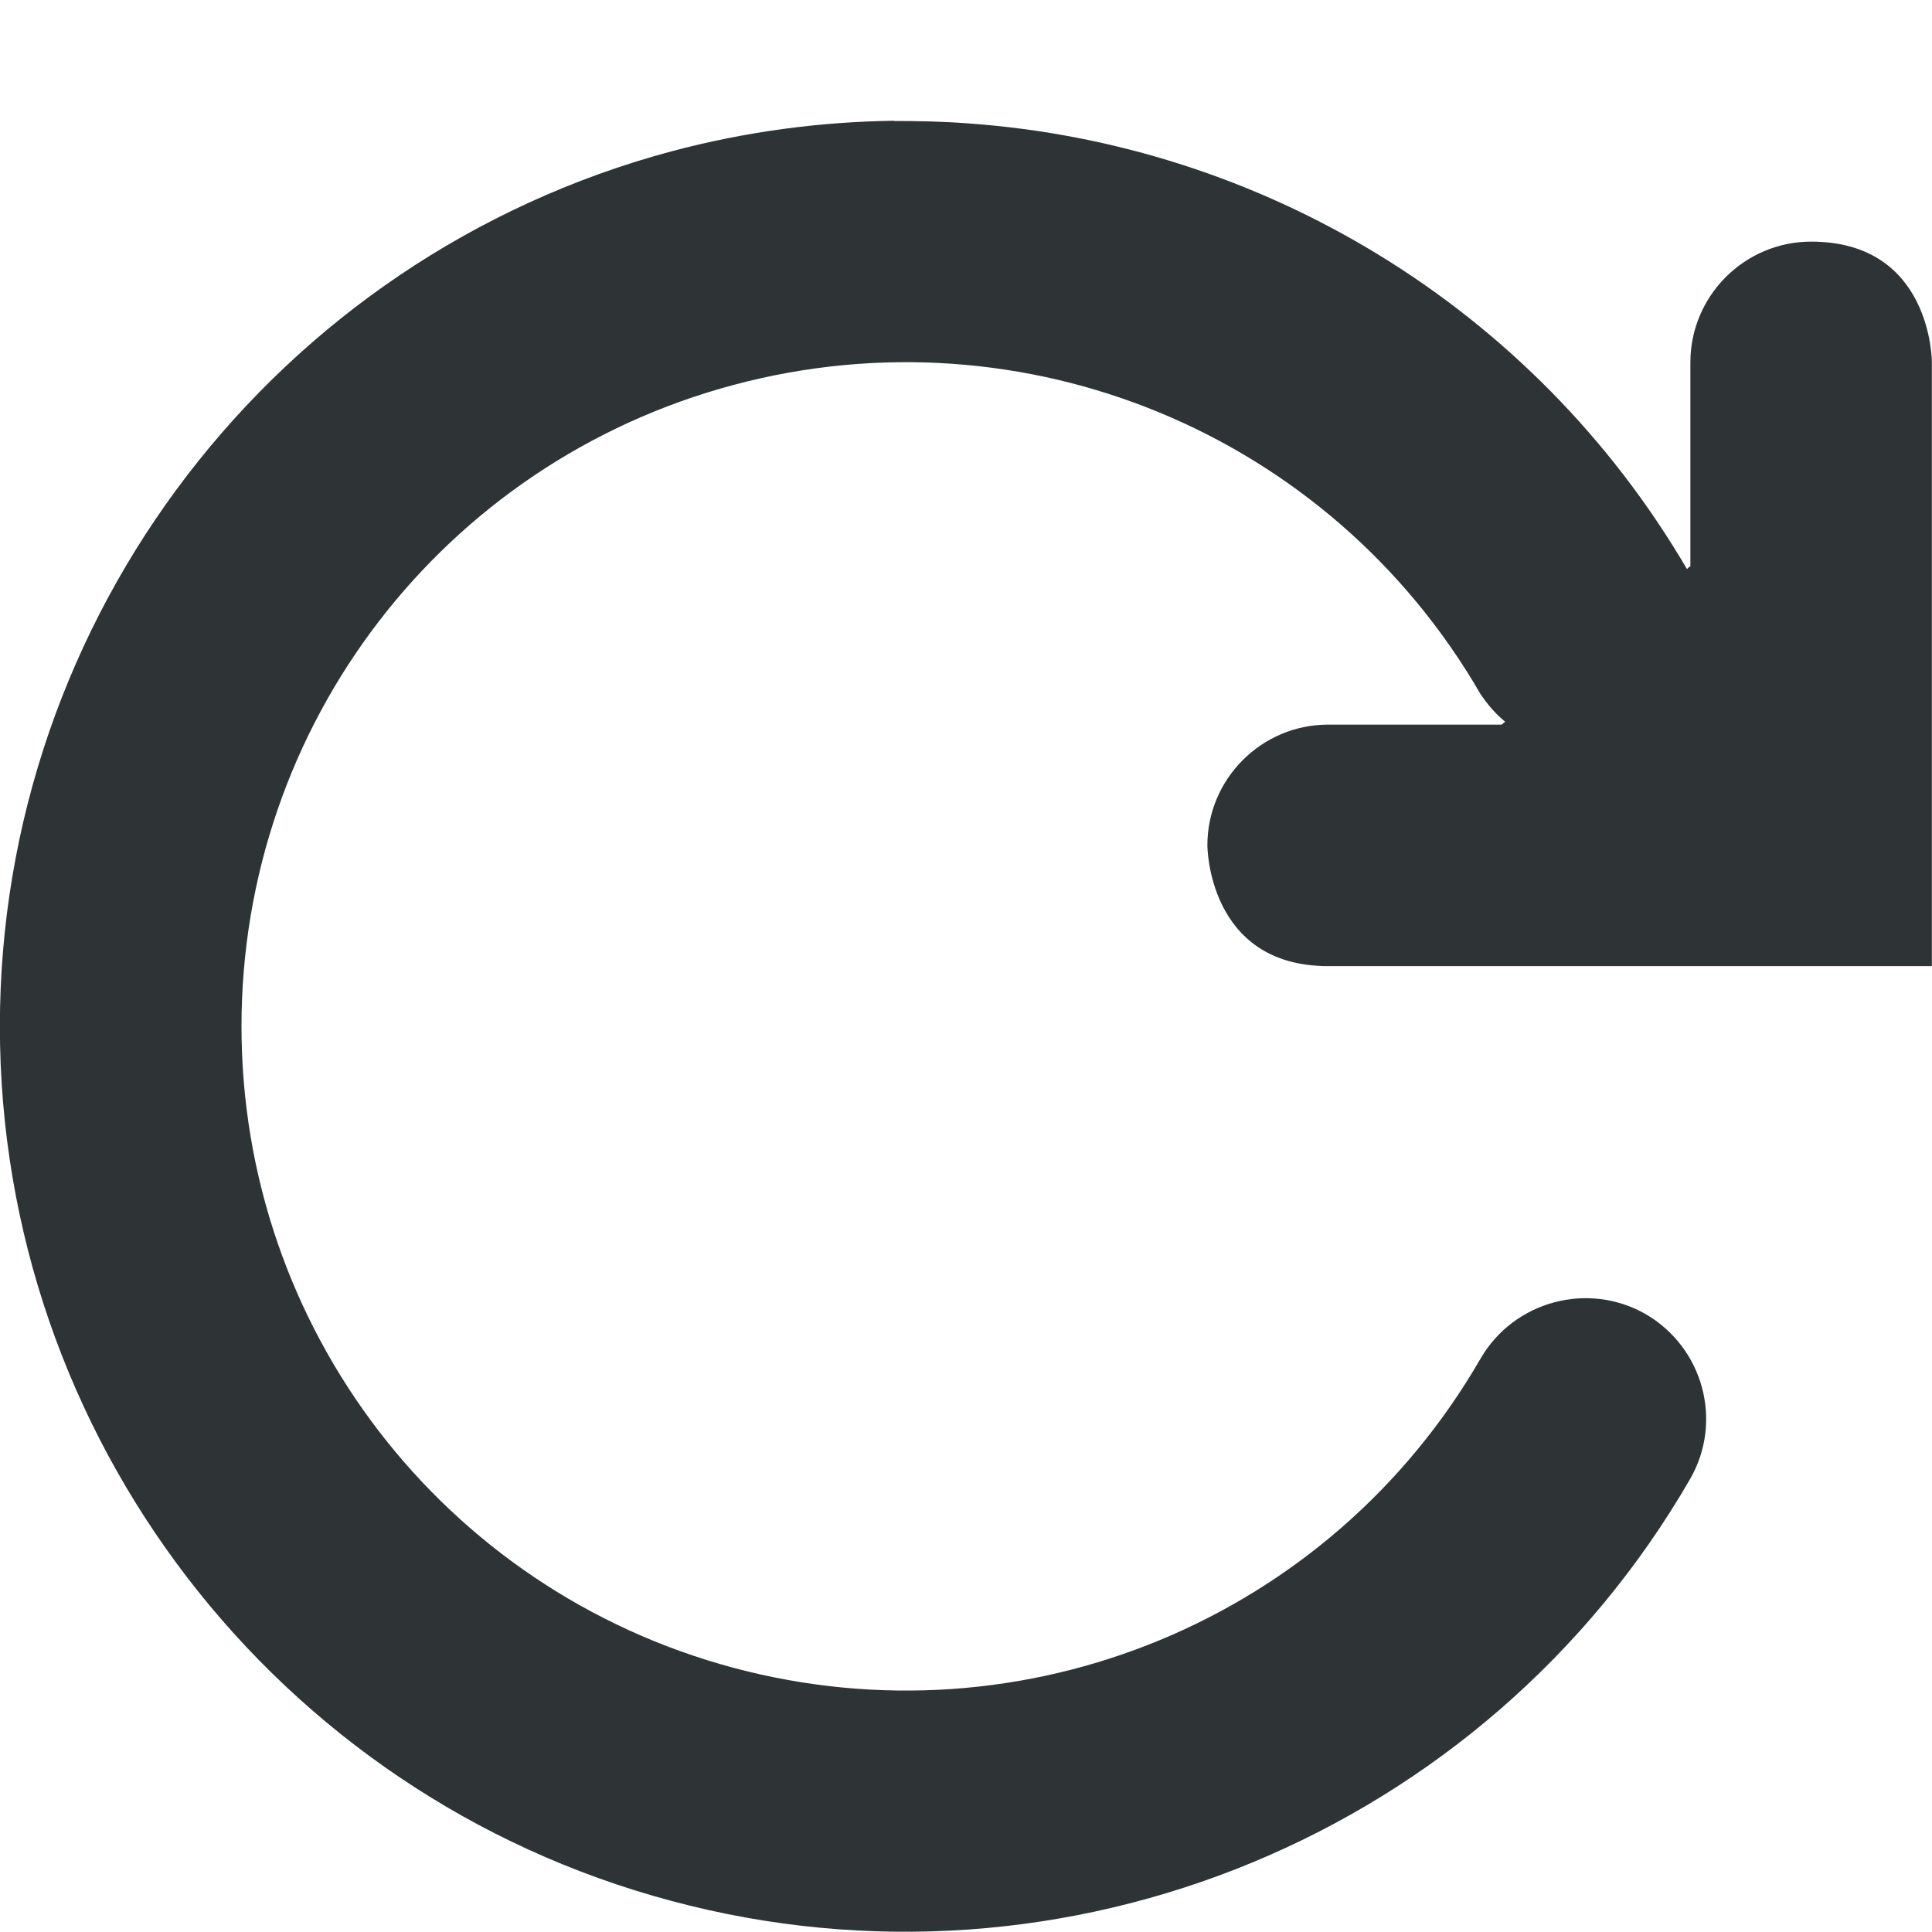
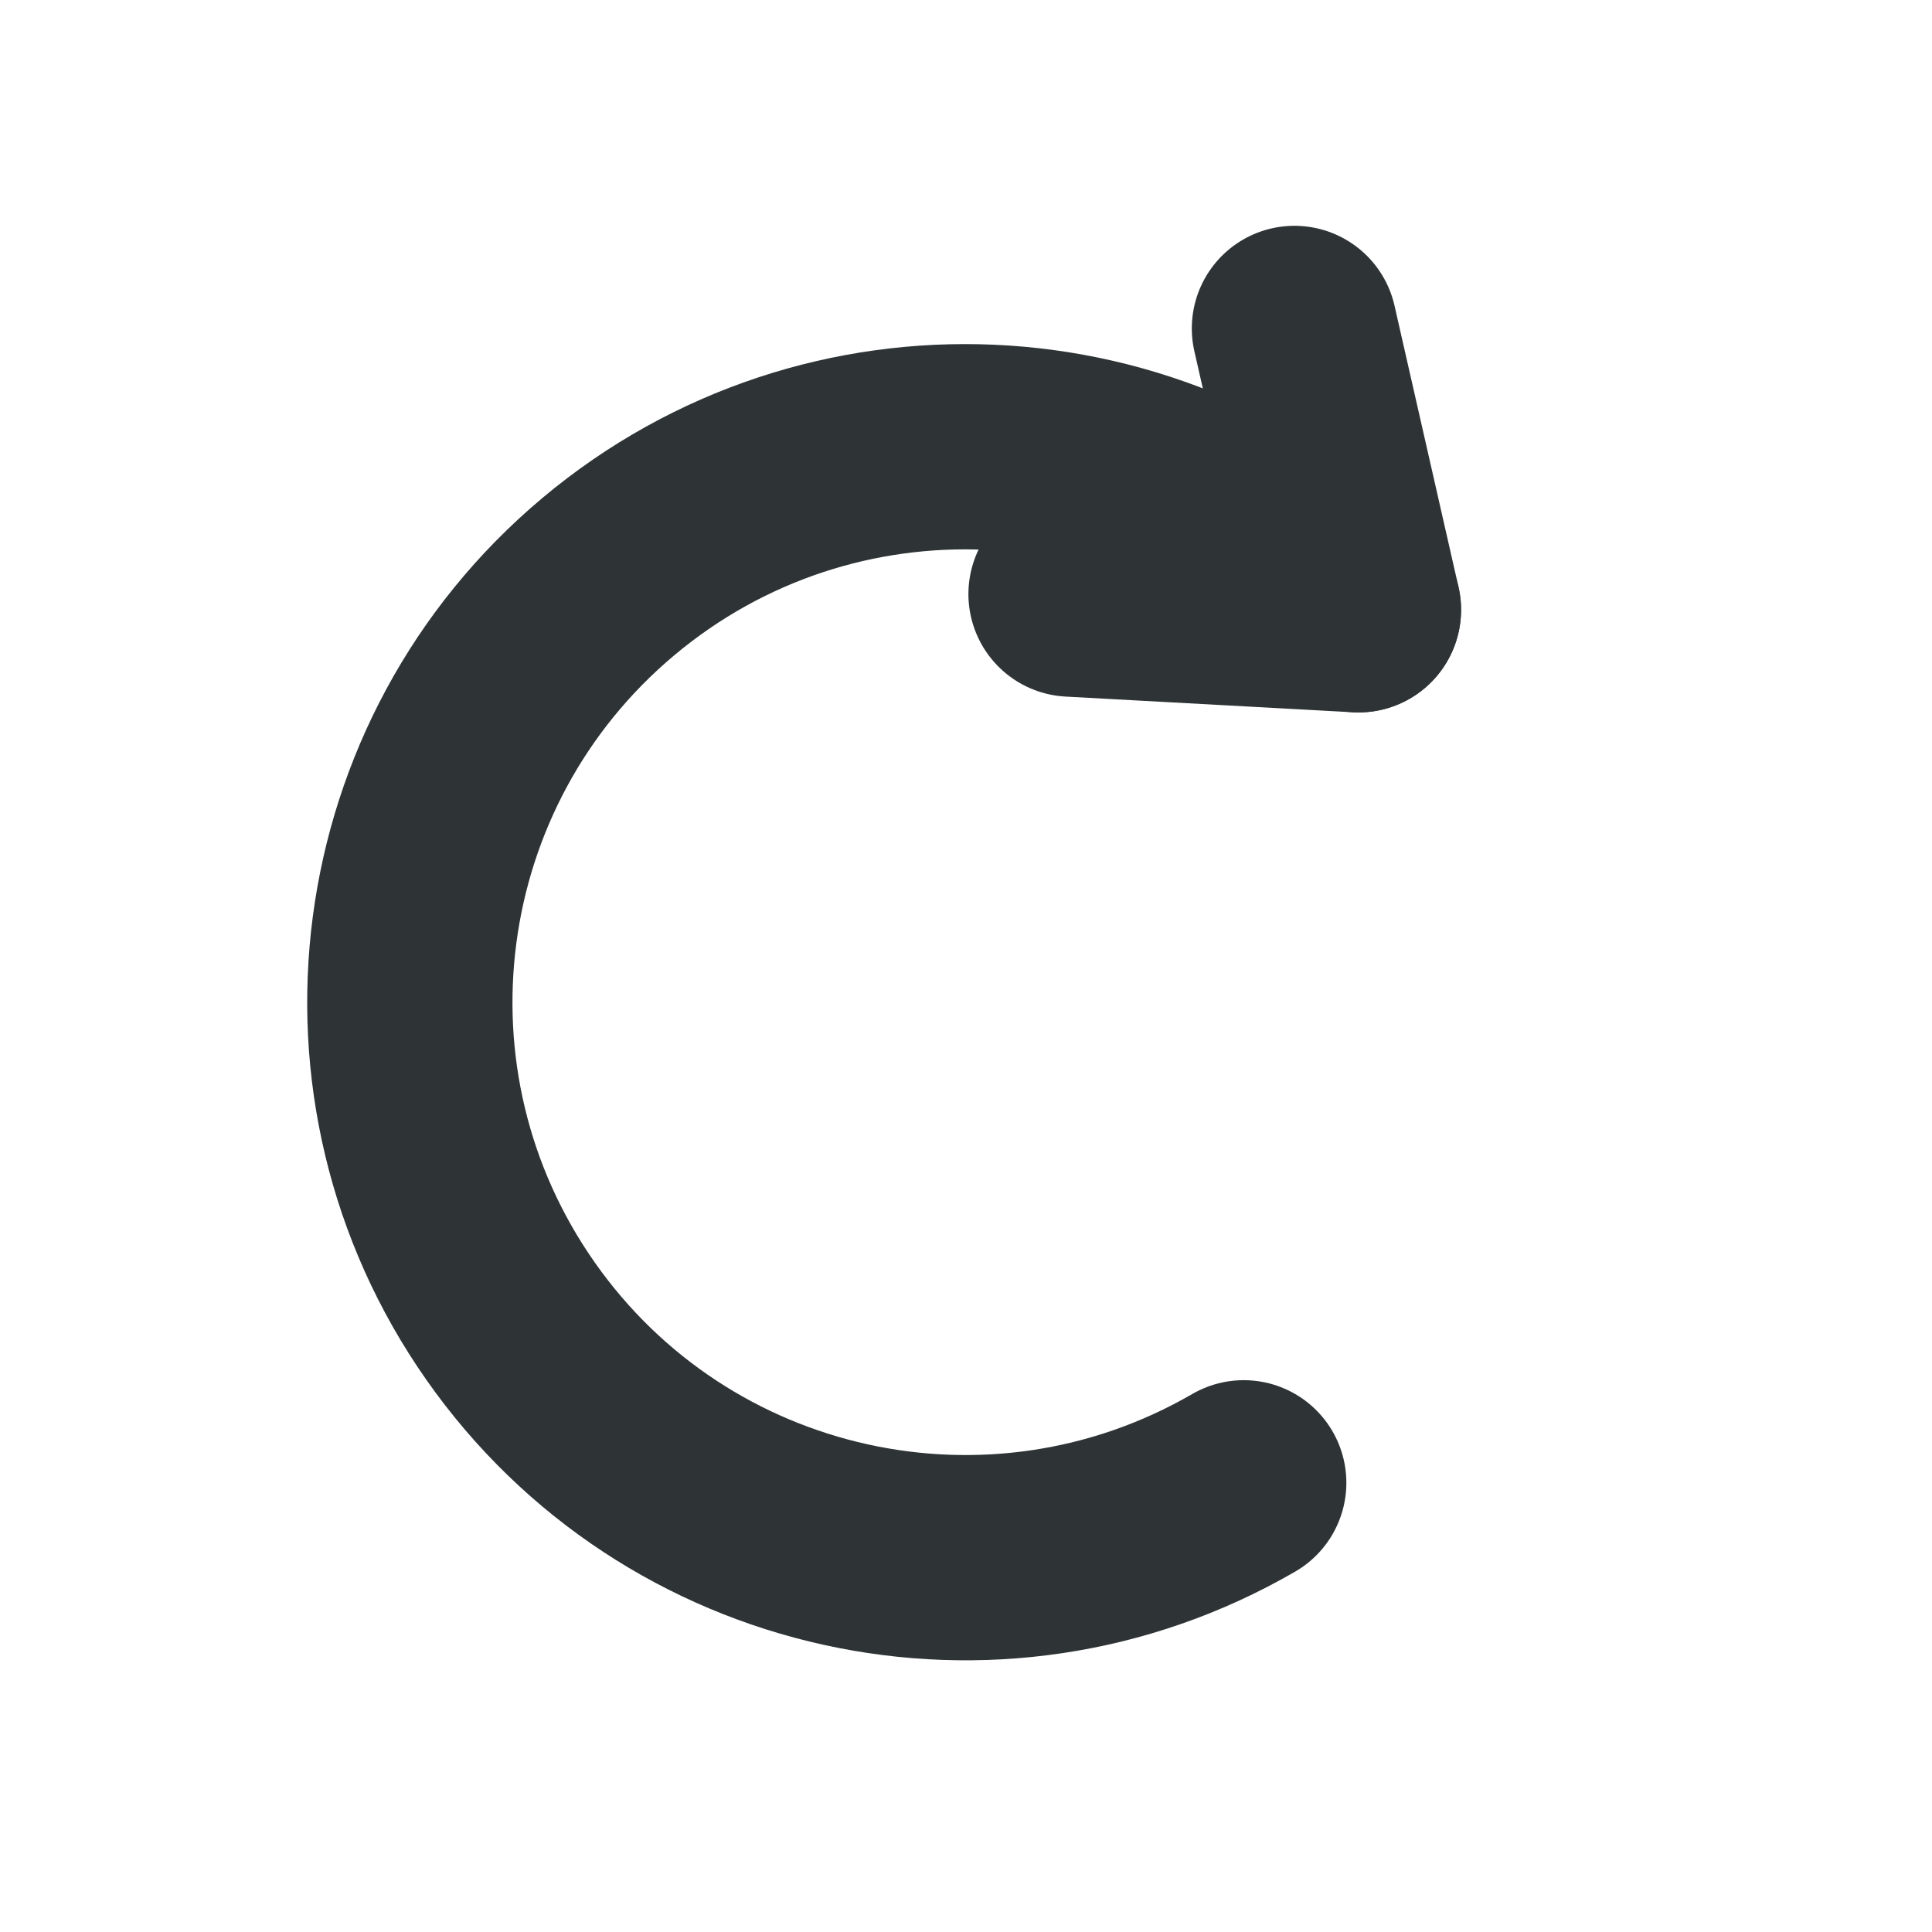
- <svg xmlns="http://www.w3.org/2000/svg" height="16px" viewBox="0 0 16 16" width="16px">
-   <path d="m 7.406 1 c -0.613 0.008 -1.234 0.09 -1.848 0.254 c -3.273 0.879 -5.559 3.855 -5.559 7.246 s 2.285 6.367 5.559 7.242 c 3.273 0.879 6.742 -0.559 8.438 -3.492 c 0.277 -0.48 0.109 -1.09 -0.367 -1.367 c -0.477 -0.273 -1.09 -0.109 -1.367 0.367 c -1.246 2.16 -3.777 3.207 -6.188 2.562 c -2.406 -0.645 -4.074 -2.82 -4.074 -5.312 c 0 -2.496 1.668 -4.668 4.074 -5.312 c 2.41 -0.645 4.941 0.402 6.188 2.562 c 0.059 0.086 0.125 0.164 0.203 0.227 l -0.02 0.016 l -0.008 0.008 h -1.438 c -0.551 0 -1 0.449 -1 1 c 0 0 0 1 1 1 h 5 v -5 s 0.004 -1 -1 -1 c -0.551 0 -1 0.449 -1 1 v 1.688 l -0.016 0.012 l -0.012 0.012 c -1.277 -2.18 -3.531 -3.52 -5.953 -3.691 c -0.203 -0.016 -0.406 -0.02 -0.613 -0.02 z m 0 0" fill="#2e3436" />
+ <svg xmlns="http://www.w3.org/2000/svg" height="16" viewBox="0 0 16 16" width="16">
+   <g fill="none" stroke="#2e3436" stroke-width="1.7" stroke-linecap="round" stroke-linejoin="round">
+     <path d="m 11.25 5.05 a 4.6 4.6 0 1 0 -0.95 7.23" />
+     <path d="m 10.72 2.72 l 0.53 2.33 l -2.38 -0.13" />
+   </g>
</svg>
